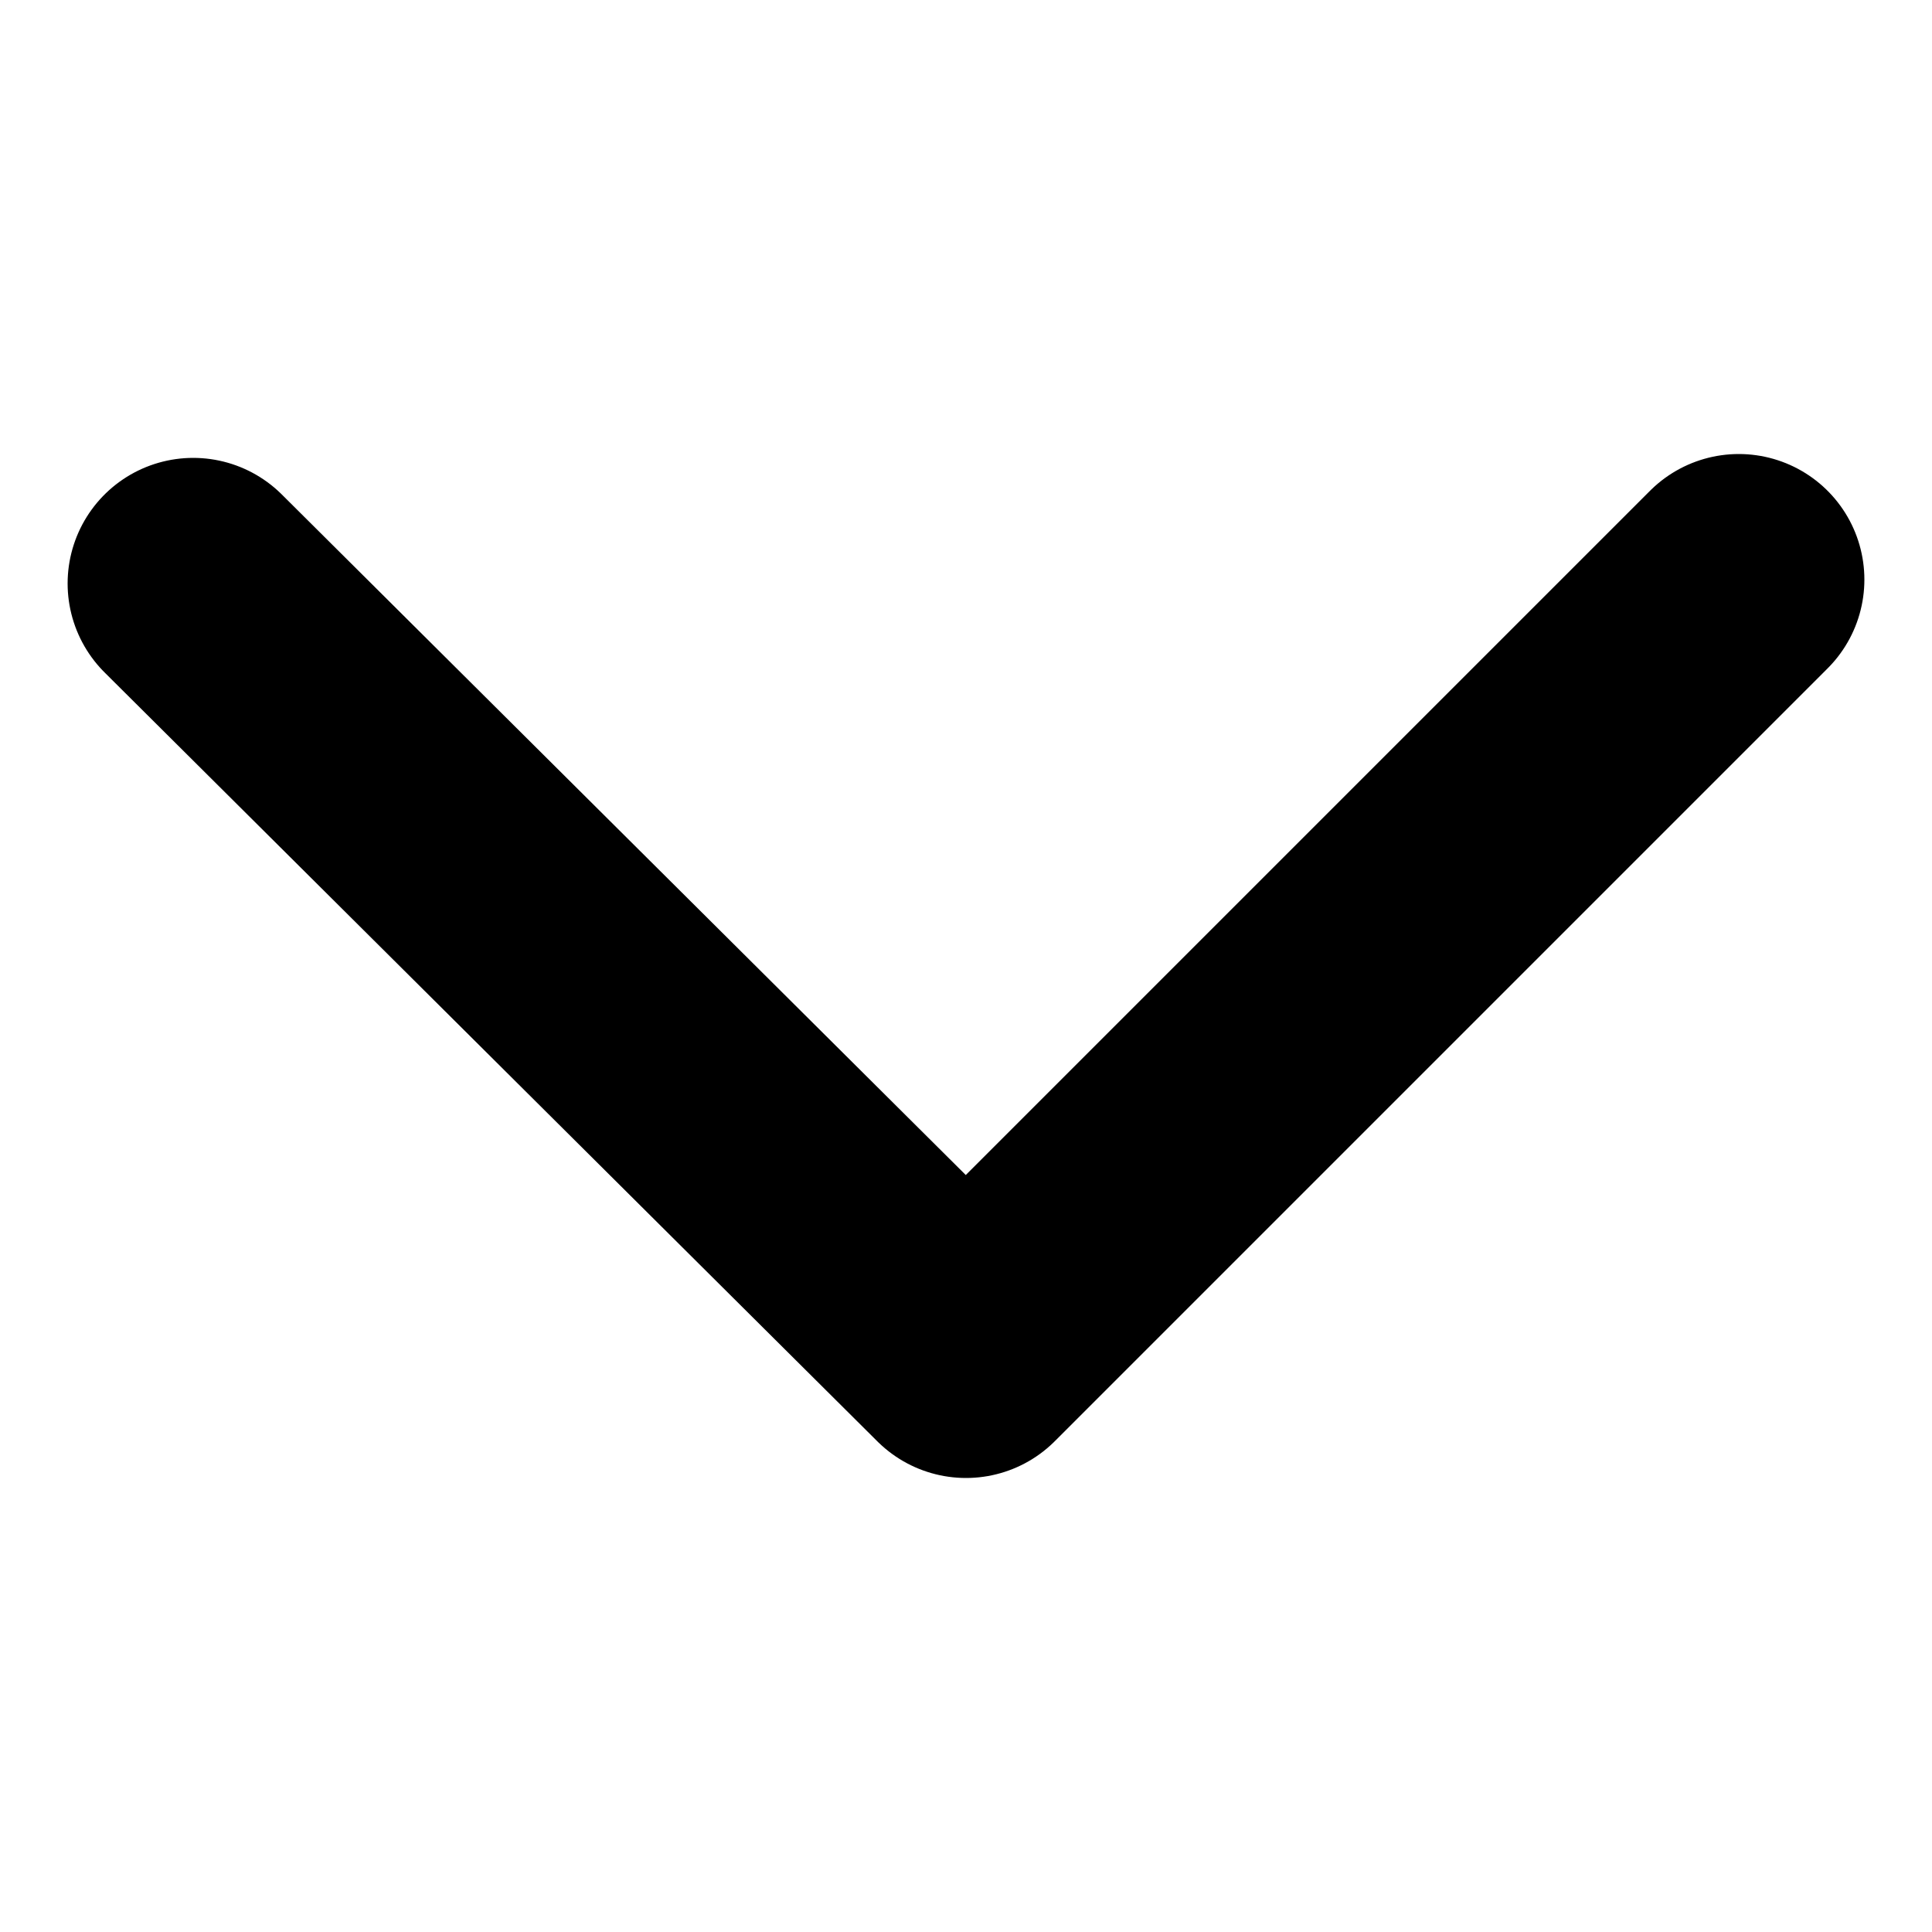
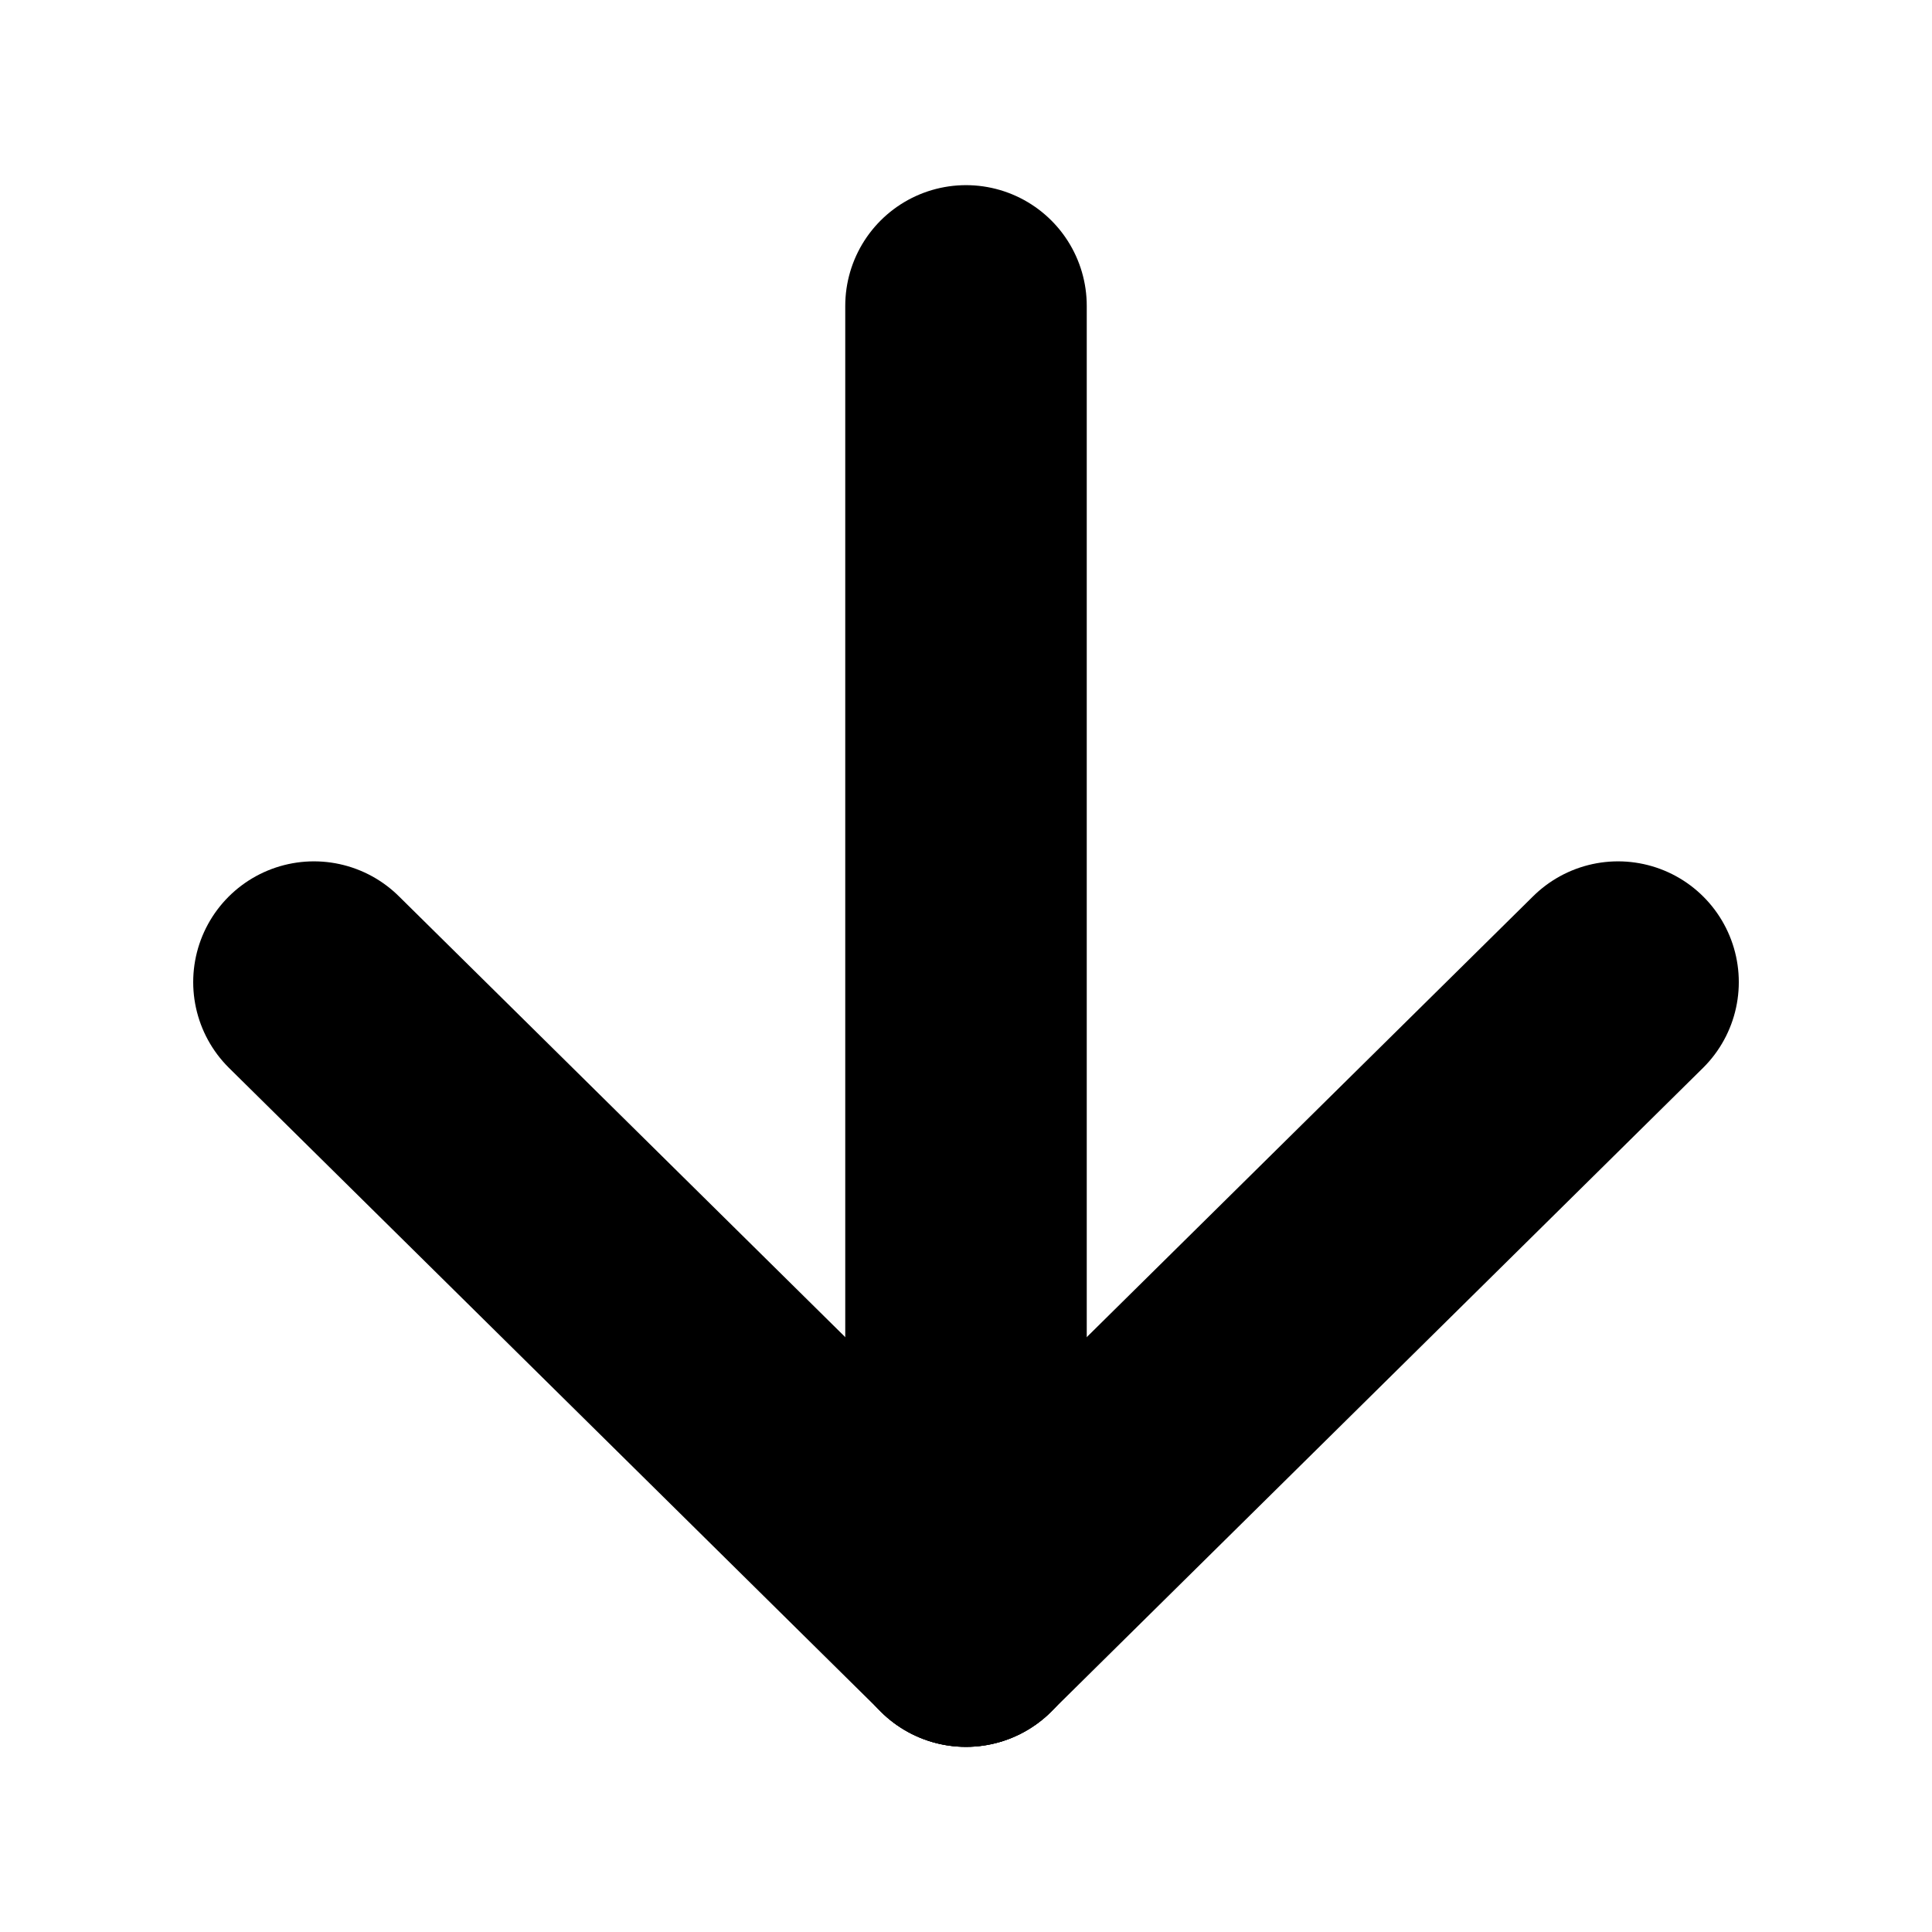
- <svg xmlns="http://www.w3.org/2000/svg" version="1.1" id="icon" x="0px" y="0px" viewBox="0 0 50 50" style="enable-background:new 0 0 50 50;" xml:space="preserve">
-   <style type="text/css">
- 	.st0{fill:none;stroke:#000000;stroke-width:6.5;stroke-linecap:round;stroke-linejoin:round;}
- </style>
-   <path id="arrow" class="st0" d="M5,15.1L25,35l20-20" />
+ <svg xmlns="http://www.w3.org/2000/svg" id="icon" baseProfile="tiny" version="1.2" viewBox="0 0 24 24">
+   <line x1="20.1" y1="12.2" x2="12" y2="20.2" fill="none" stroke="#000" stroke-linecap="round" stroke-linejoin="round" stroke-width="3" />
+   <line x1="3.9" y1="12.2" x2="12" y2="20.2" fill="none" stroke="#000" stroke-linecap="round" stroke-linejoin="round" stroke-width="3" />
+   <line x1="12" y1="3.8" x2="12" y2="20.2" fill="none" stroke="#000" stroke-linecap="round" stroke-linejoin="round" stroke-width="3" />
</svg>
